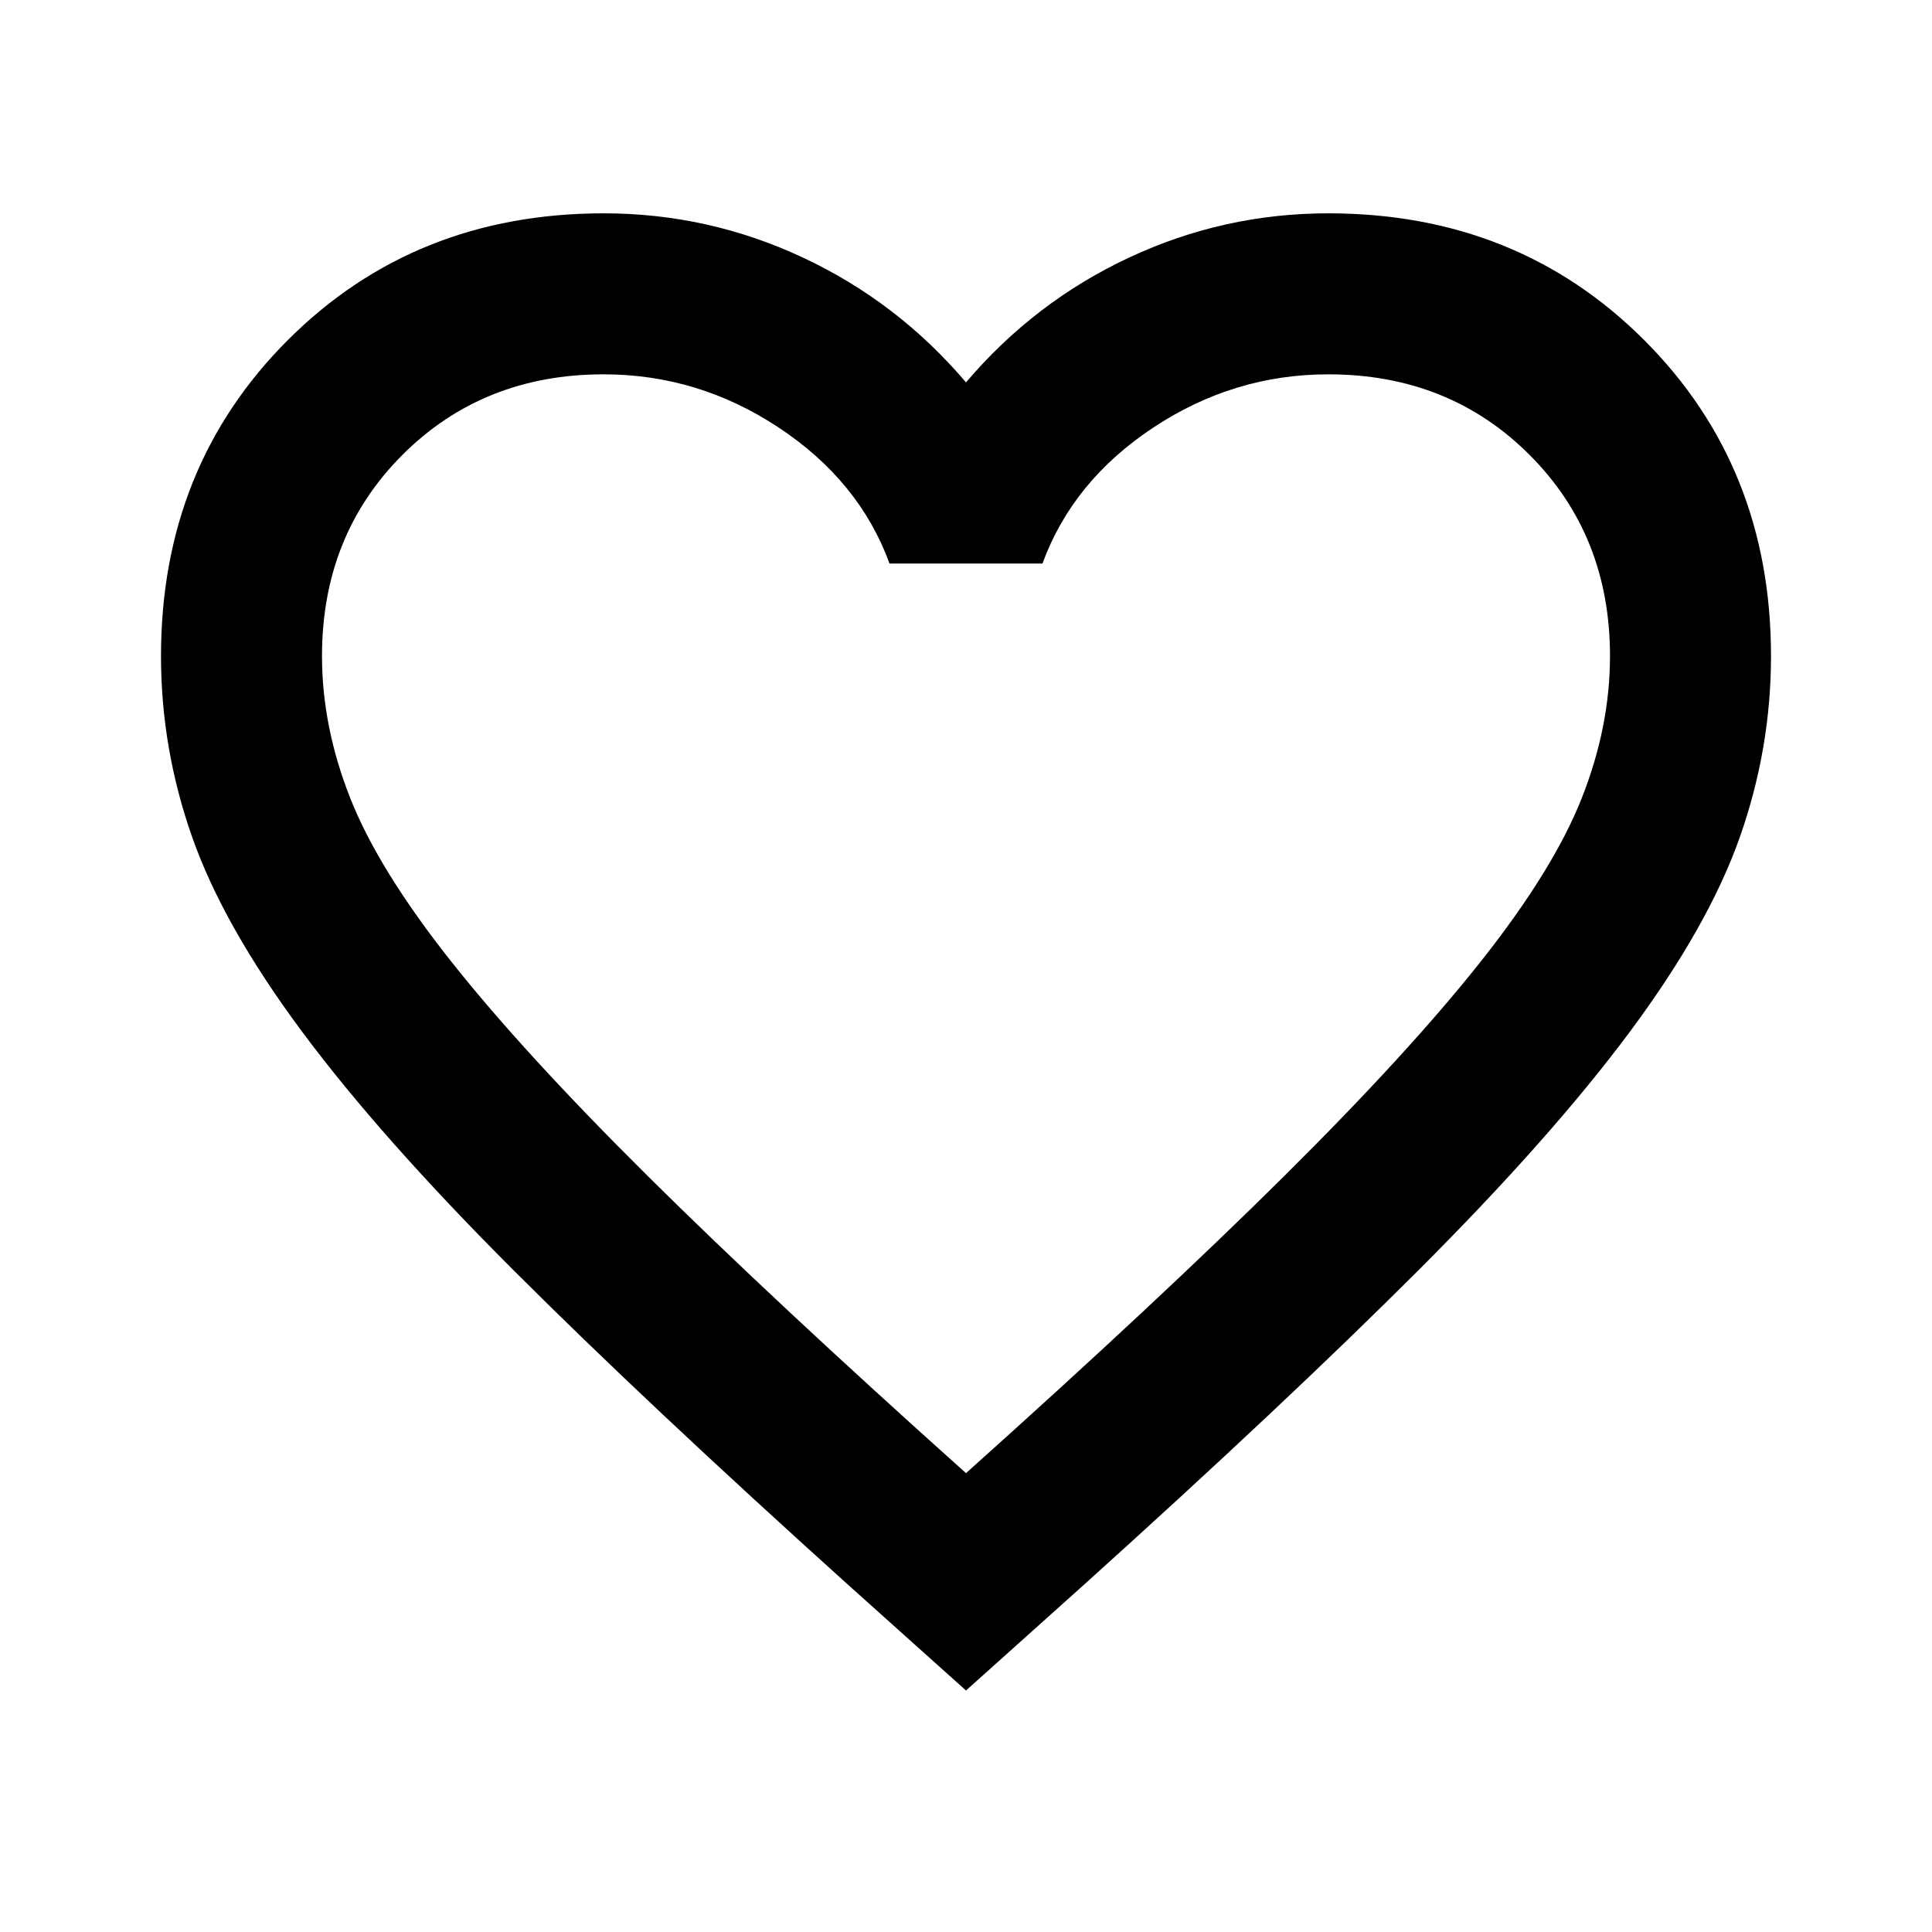
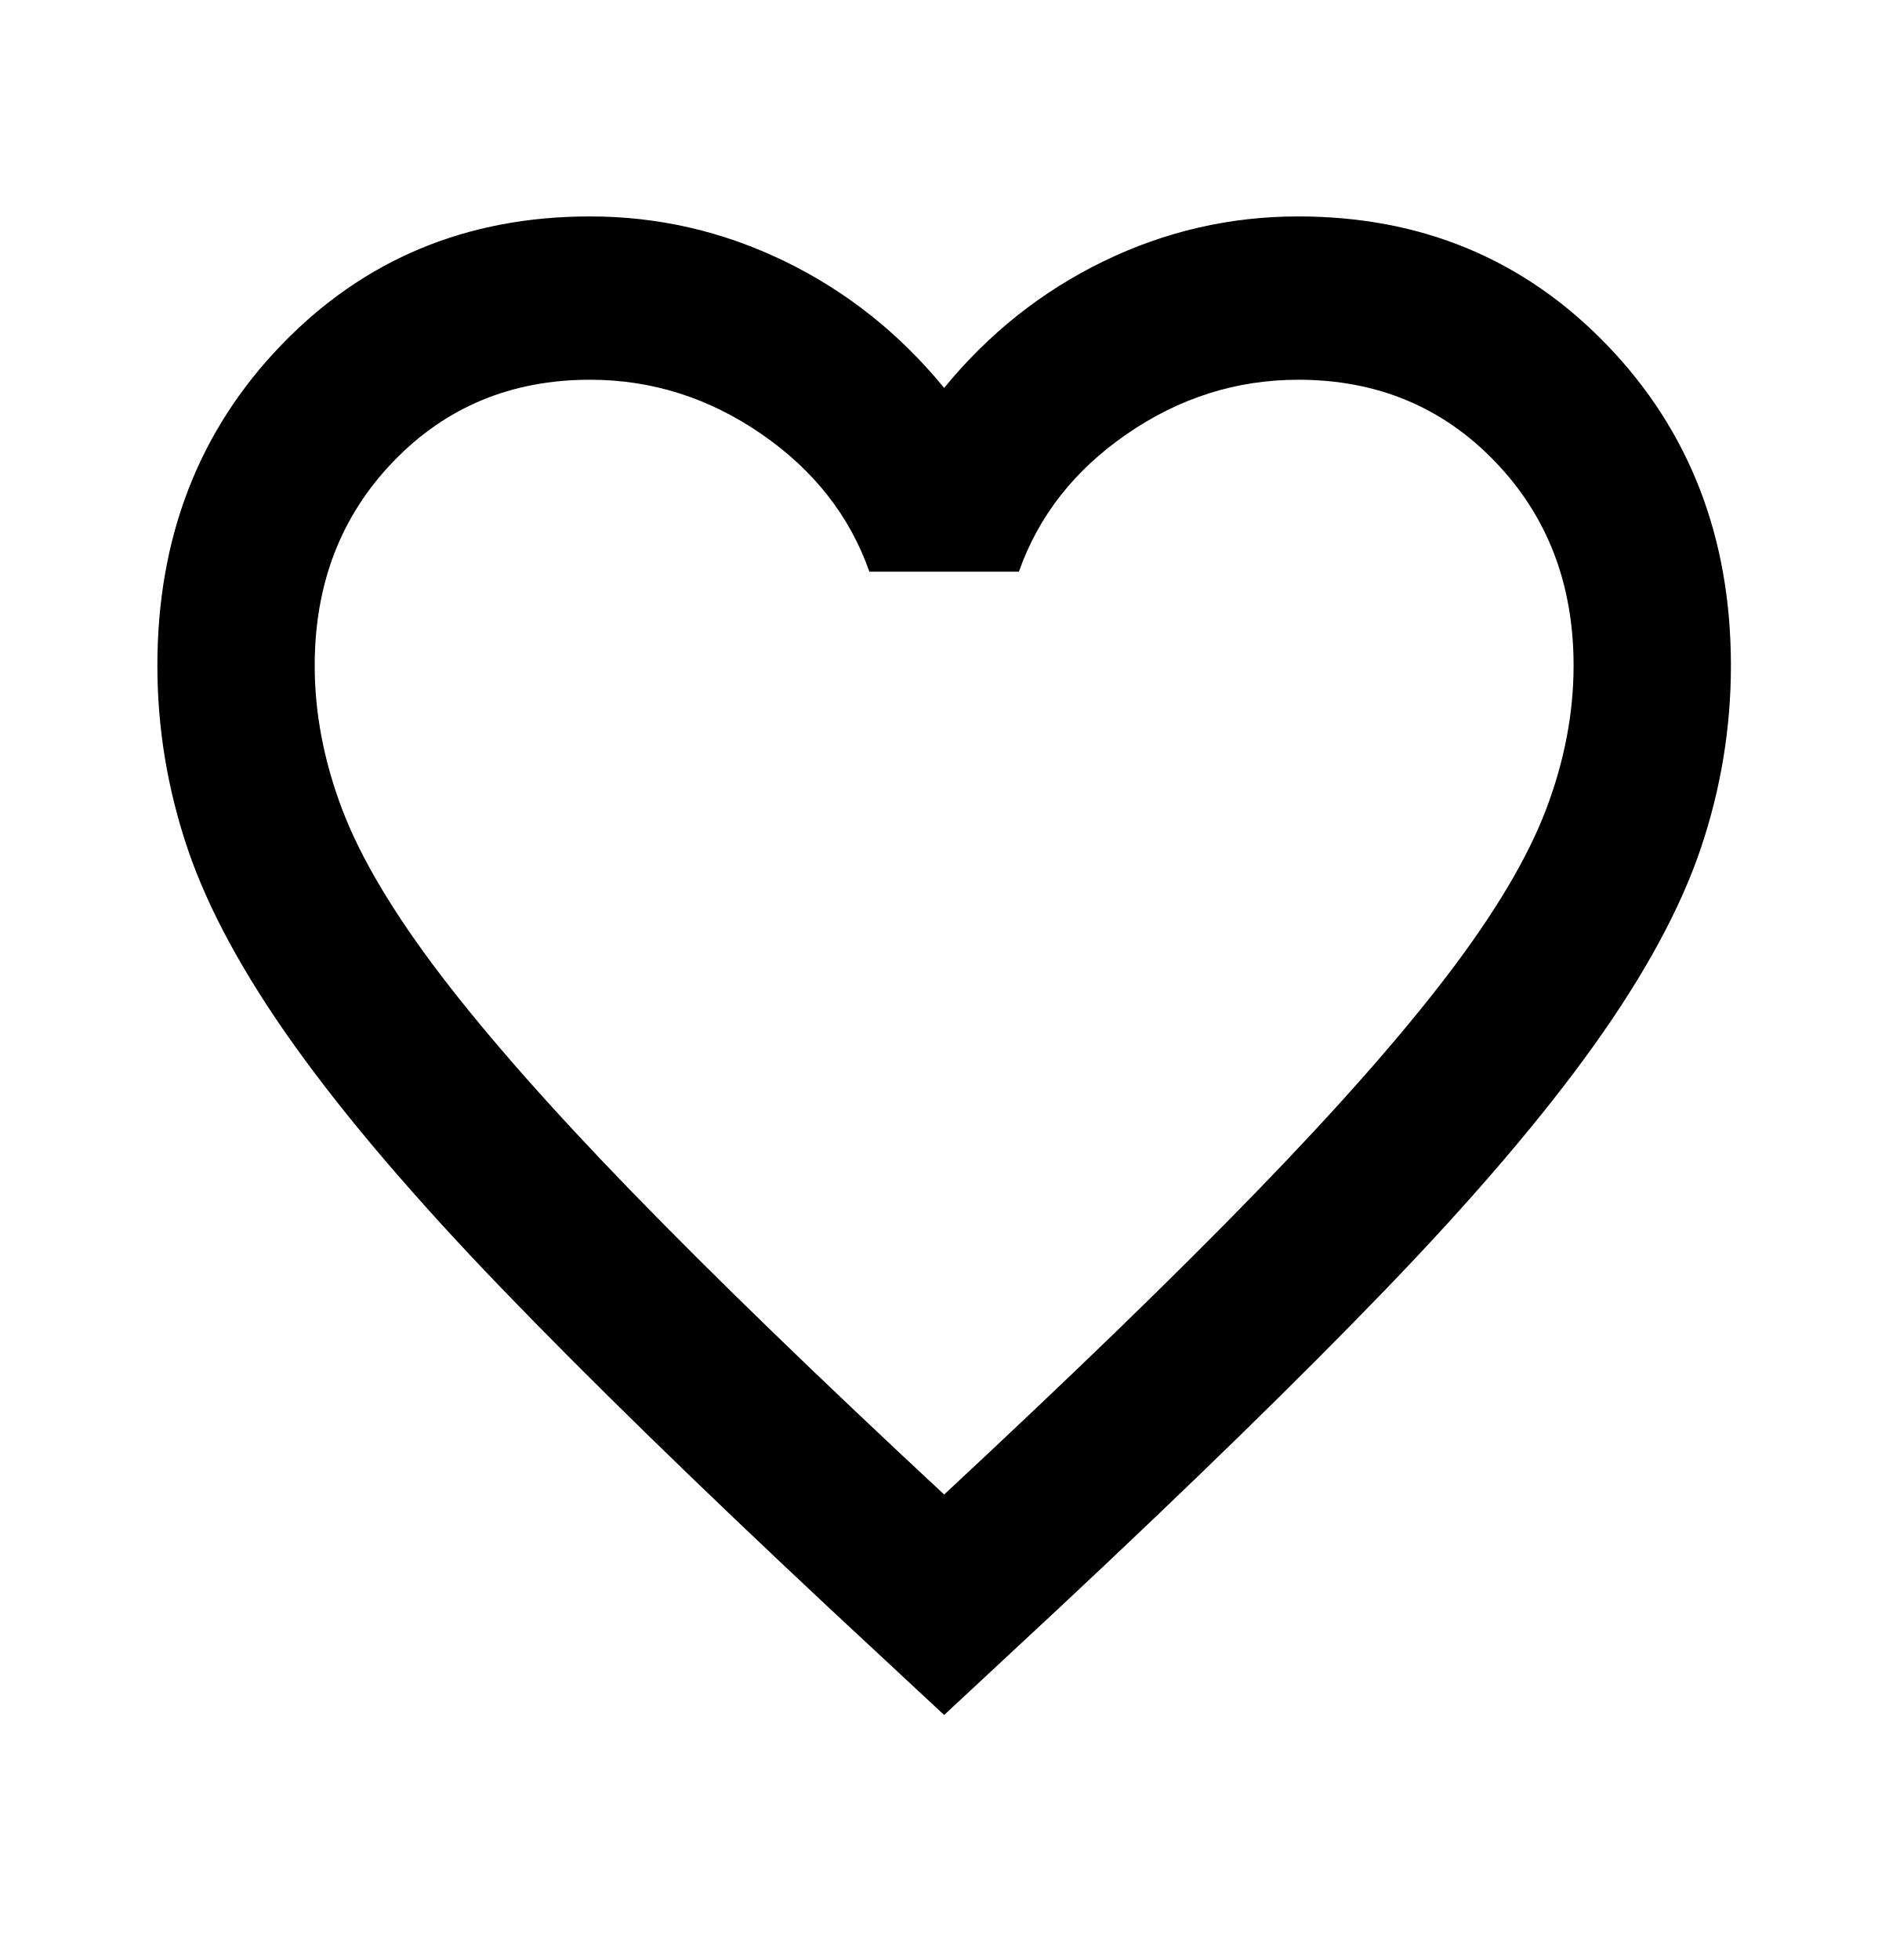
- <svg xmlns="http://www.w3.org/2000/svg" height="24px" viewBox="0 -960 960 960" width="24px" fill="#000000">
-   <path d="m480-120-58-52q-101-91-167-157T150-447.5Q111-500 95.5-544T80-634q0-94 63-157t157-63q52 0 99 22t81 62q34-40 81-62t99-22q94 0 157 63t63 157q0 46-15.5 90T810-447.5Q771-395 705-329T538-172l-58 52Zm0-108q96-86 158-147.5t98-107q36-45.5 50-81t14-70.5q0-60-40-100t-100-40q-47 0-87 26.5T518-680h-76q-15-41-55-67.5T300-774q-60 0-100 40t-40 100q0 35 14 70.5t50 81q36 45.5 98 107T480-228Zm0-273Z" />
+ <svg xmlns="http://www.w3.org/2000/svg" width="53" height="55" viewBox="0 0 53 55" fill="none">
+   <path d="M26.5 48.125L23.298 45.146C19.581 41.67 16.507 38.672 14.078 36.151C11.649 33.63 9.717 31.367 8.281 29.362C6.846 27.357 5.843 25.514 5.272 23.833C4.702 22.153 4.417 20.434 4.417 18.677C4.417 15.087 5.576 12.088 7.895 9.682C10.213 7.276 13.103 6.073 16.562 6.073C18.476 6.073 20.298 6.493 22.028 7.333C23.758 8.174 25.249 9.358 26.5 10.885C27.751 9.358 29.242 8.174 30.972 7.333C32.702 6.493 34.524 6.073 36.438 6.073C39.897 6.073 42.786 7.276 45.105 9.682C47.424 12.088 48.583 15.087 48.583 18.677C48.583 20.434 48.298 22.153 47.728 23.833C47.157 25.514 46.154 27.357 44.719 29.362C43.283 31.367 41.351 33.63 38.922 36.151C36.493 38.672 33.419 41.67 29.702 45.146L26.5 48.125ZM26.5 41.938C30.033 38.653 32.941 35.836 35.223 33.487C37.505 31.138 39.308 29.095 40.633 27.357C41.958 25.619 42.878 24.072 43.394 22.716C43.909 21.36 44.167 20.014 44.167 18.677C44.167 16.385 43.431 14.476 41.958 12.948C40.486 11.42 38.646 10.656 36.438 10.656C34.708 10.656 33.107 11.162 31.634 12.175C30.162 13.187 29.15 14.476 28.598 16.042H24.402C23.85 14.476 22.838 13.187 21.366 12.175C19.893 11.162 18.292 10.656 16.562 10.656C14.354 10.656 12.514 11.42 11.042 12.948C9.569 14.476 8.833 16.385 8.833 18.677C8.833 20.014 9.091 21.36 9.606 22.716C10.121 24.072 11.042 25.619 12.367 27.357C13.692 29.095 15.495 31.138 17.777 33.487C20.059 35.836 22.967 38.653 26.5 41.938Z" fill="black" />
</svg>
